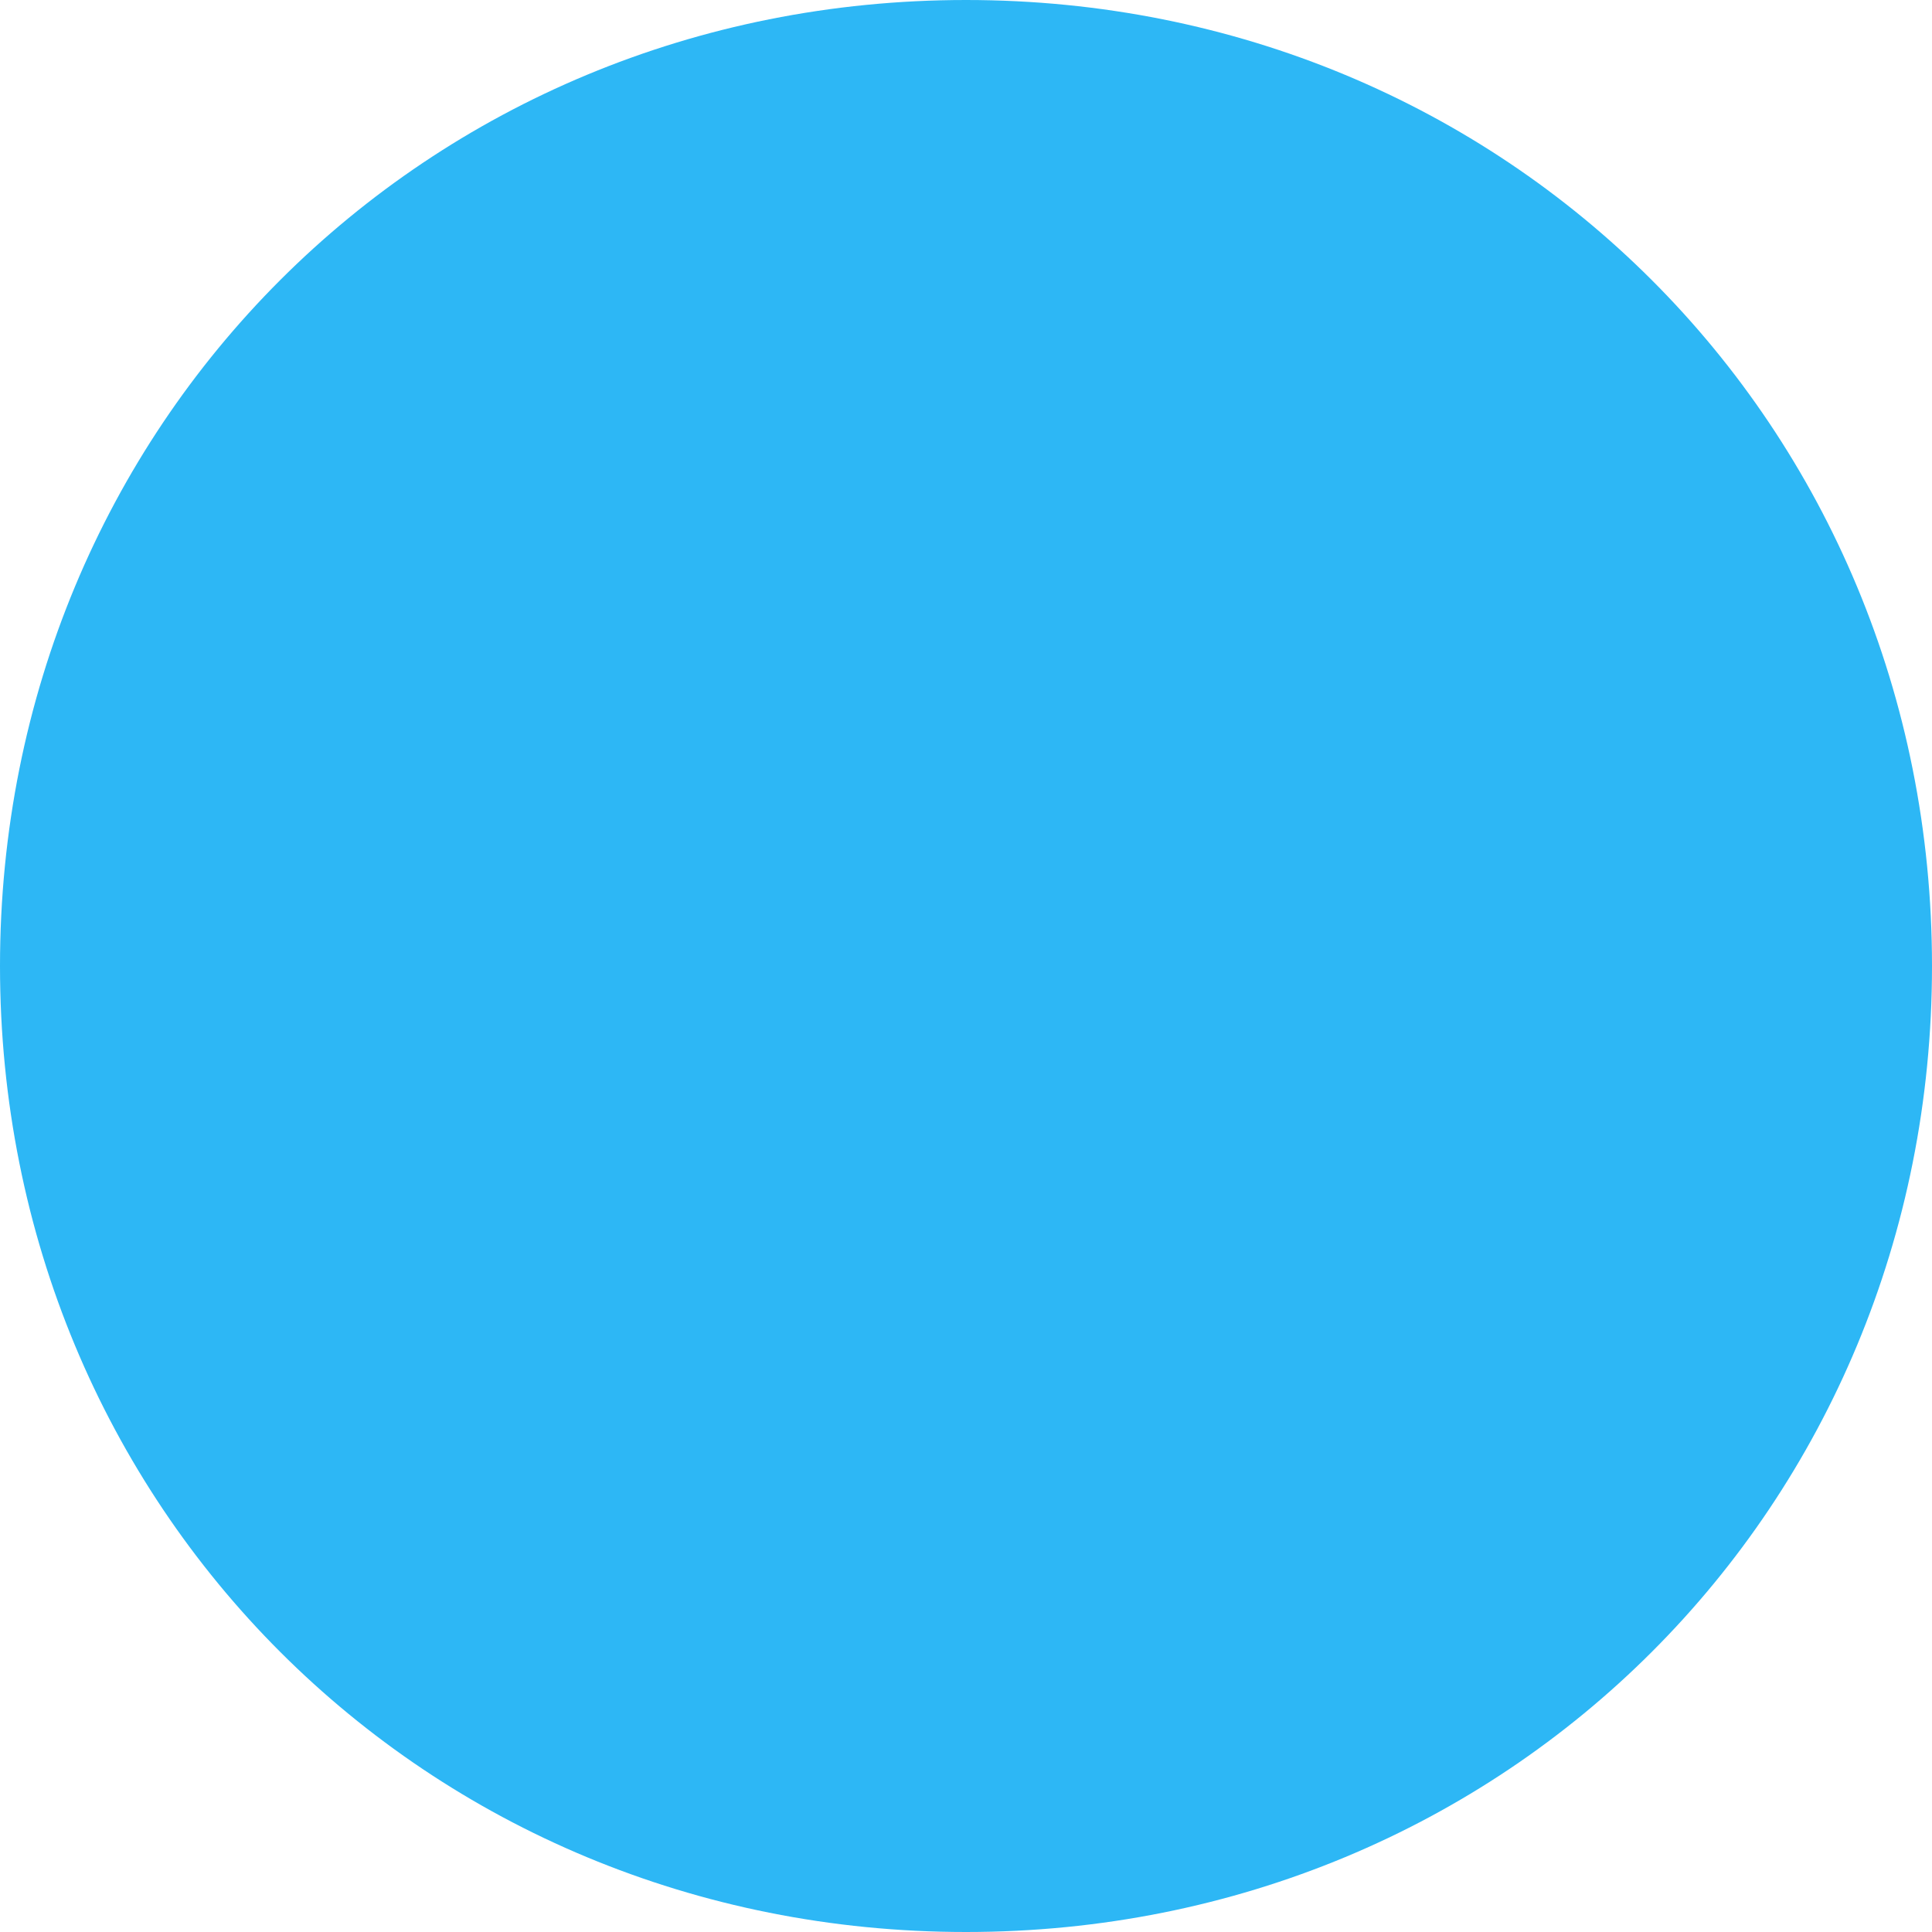
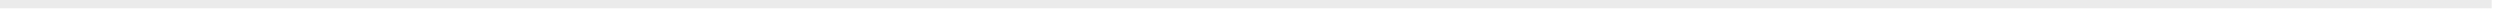
- <svg xmlns="http://www.w3.org/2000/svg" version="1.1" width="8px" height="8px">
-   <g transform="matrix(1 0 0 1 -955 -1947 )">
-     <path d="M 959 1947  C 961.24 1947  963 1948.76  963 1951  C 963 1953.24  961.24 1955  959 1955  C 956.76 1955  955 1953.24  955 1951  C 955 1948.76  956.76 1947  959 1947  Z " fill-rule="nonzero" fill="#2db7f5" stroke="none" />
+ <svg xmlns="http://www.w3.org/2000/svg" version="1.1" width="301px" height="2px">
+   <g transform="matrix(1 0 0 1 -2051 -2372 )">
+     <path d="M 2051 2372.5  L 2351 2372.5  " stroke-width="1" stroke="#ebebeb" fill="none" />
  </g>
</svg>
